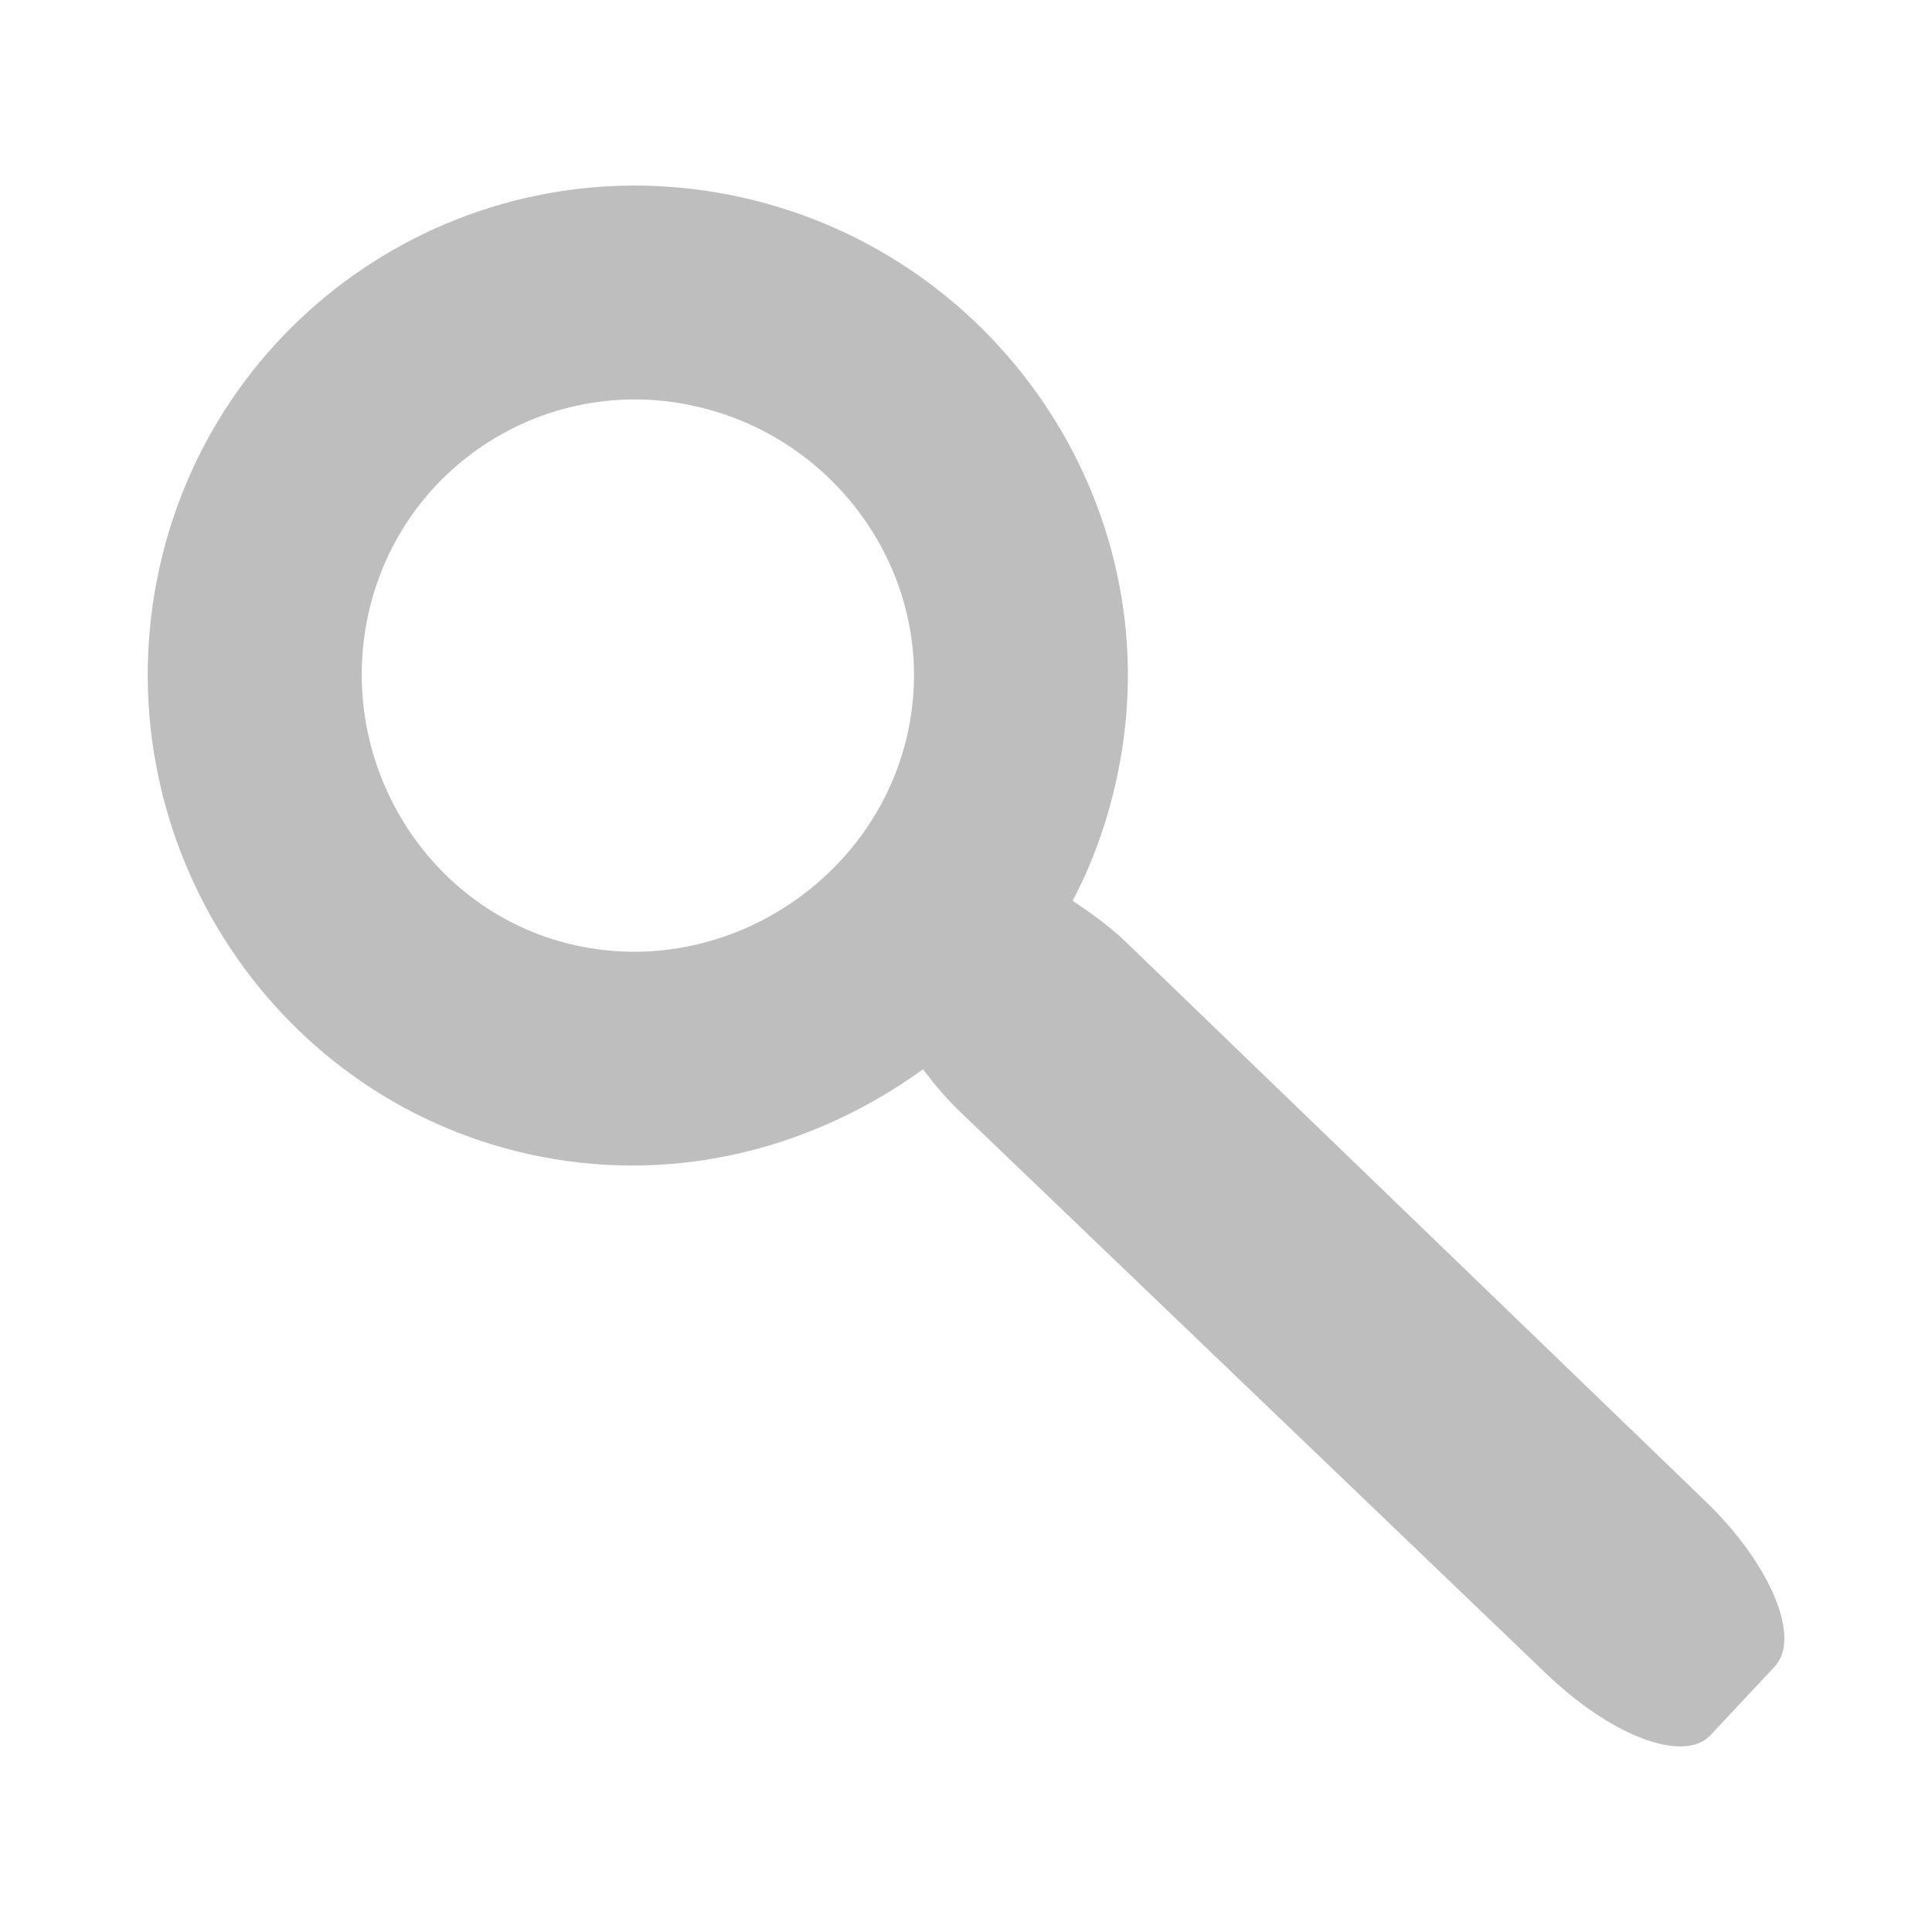
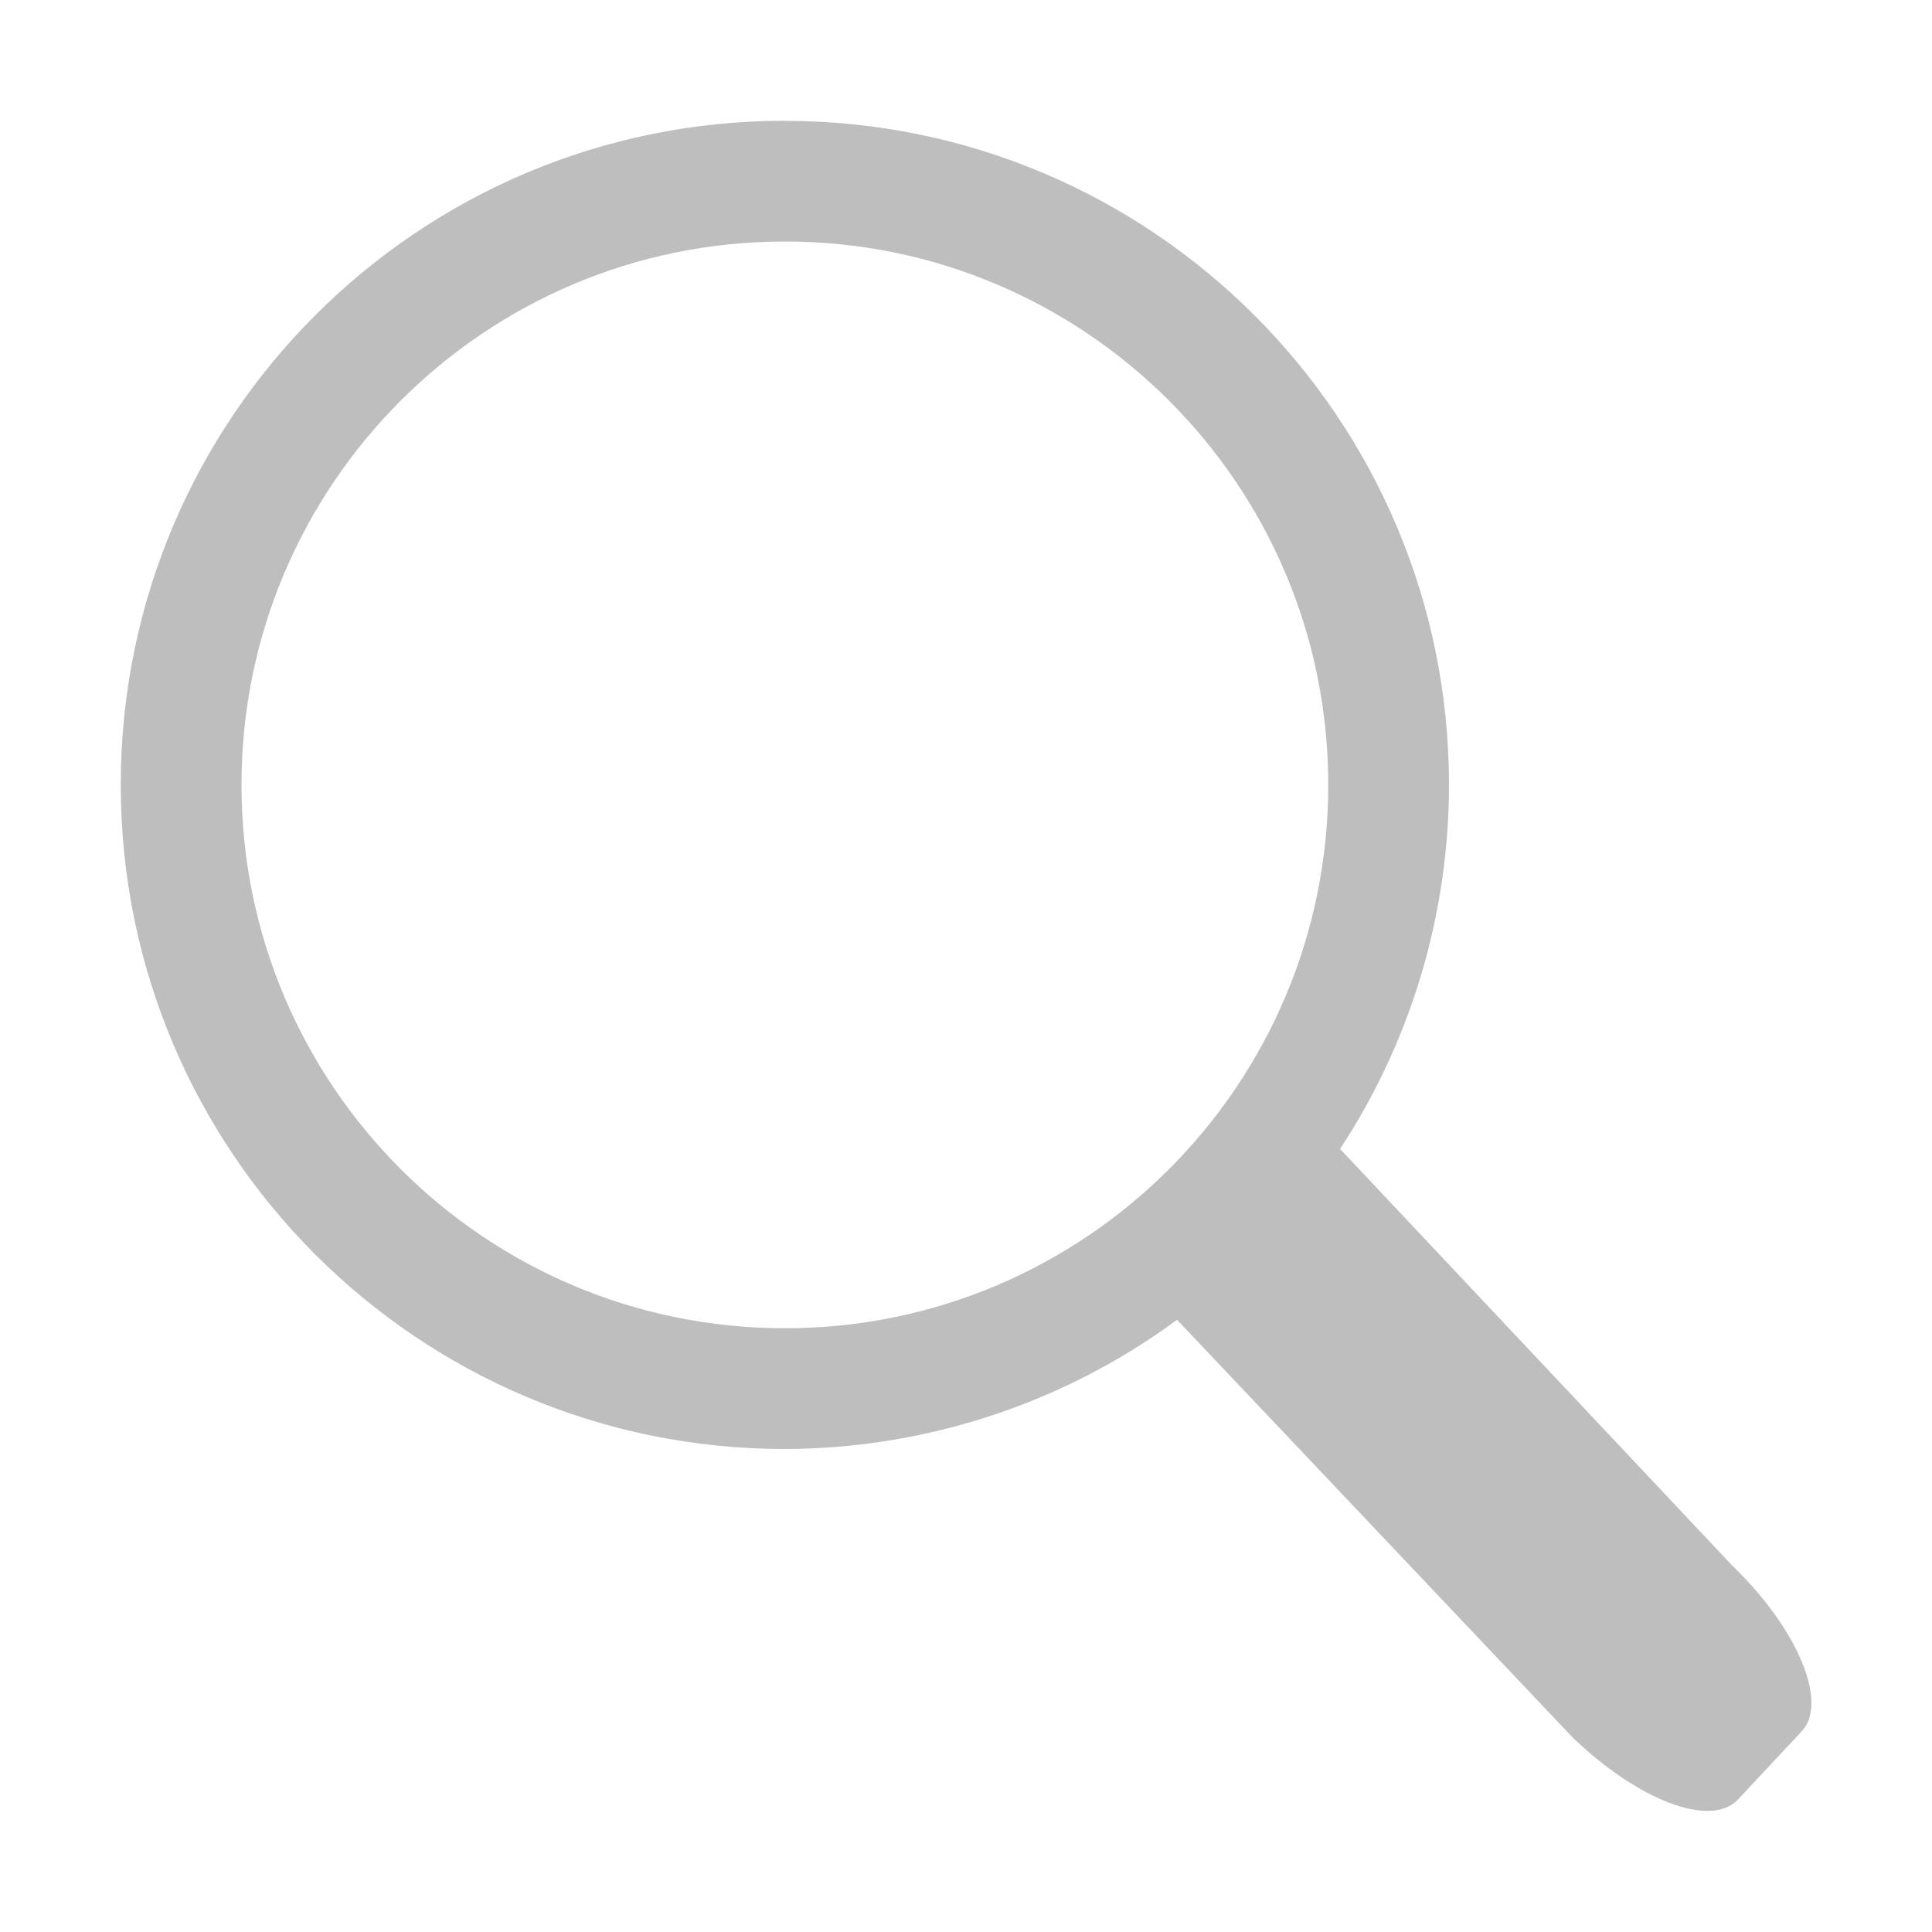
<svg xmlns="http://www.w3.org/2000/svg" height="16" width="16">
-   <path d="m6.039 1.613c-2.193-.429-4.309.994-4.739 3.187-.429 2.193.986 4.35 3.179 4.779 1.148.225 2.277-.08 3.165-.724.09.12.188.238.309.354l4.843 4.643c.542.523 1.142.754 1.368.52l.531-.568c.226-.234-.029-.849-.571-1.371l-4.803-4.635c-.136-.131-.3-.246-.438-.338.179-.339.306-.708.383-1.101.429-2.193-1.035-4.317-3.227-4.746zm-.34 1.739c1.233.241 2.07 1.434 1.829 2.667-.241 1.233-1.474 2.063-2.708 1.821-1.233-.241-2.022-1.466-1.781-2.7.241-1.233 1.426-2.03 2.659-1.789z" fill="#bebebe" />
+   <path d="m6.5 1c-3.038 0-5.5 2.462-5.5 5.5s2.462 5.5 5.5 5.5c1.169-.003 2.307-.377 3.248-1.07l3.273 3.456c.542.523 1.143.754 1.369.52l.529-.566c.226-.234-.028-.848-.57-1.371l-3.251-3.454c.588-.895.901-1.943.902-3.014 0-3.038-2.462-5.5-5.5-5.5zm0 1c2.485 0 4.5 2.015 4.5 4.5s-2.015 4.5-4.5 4.5-4.5-2.015-4.5-4.5 2.015-4.5 4.5-4.5z" fill="#bebebe" />
</svg>
